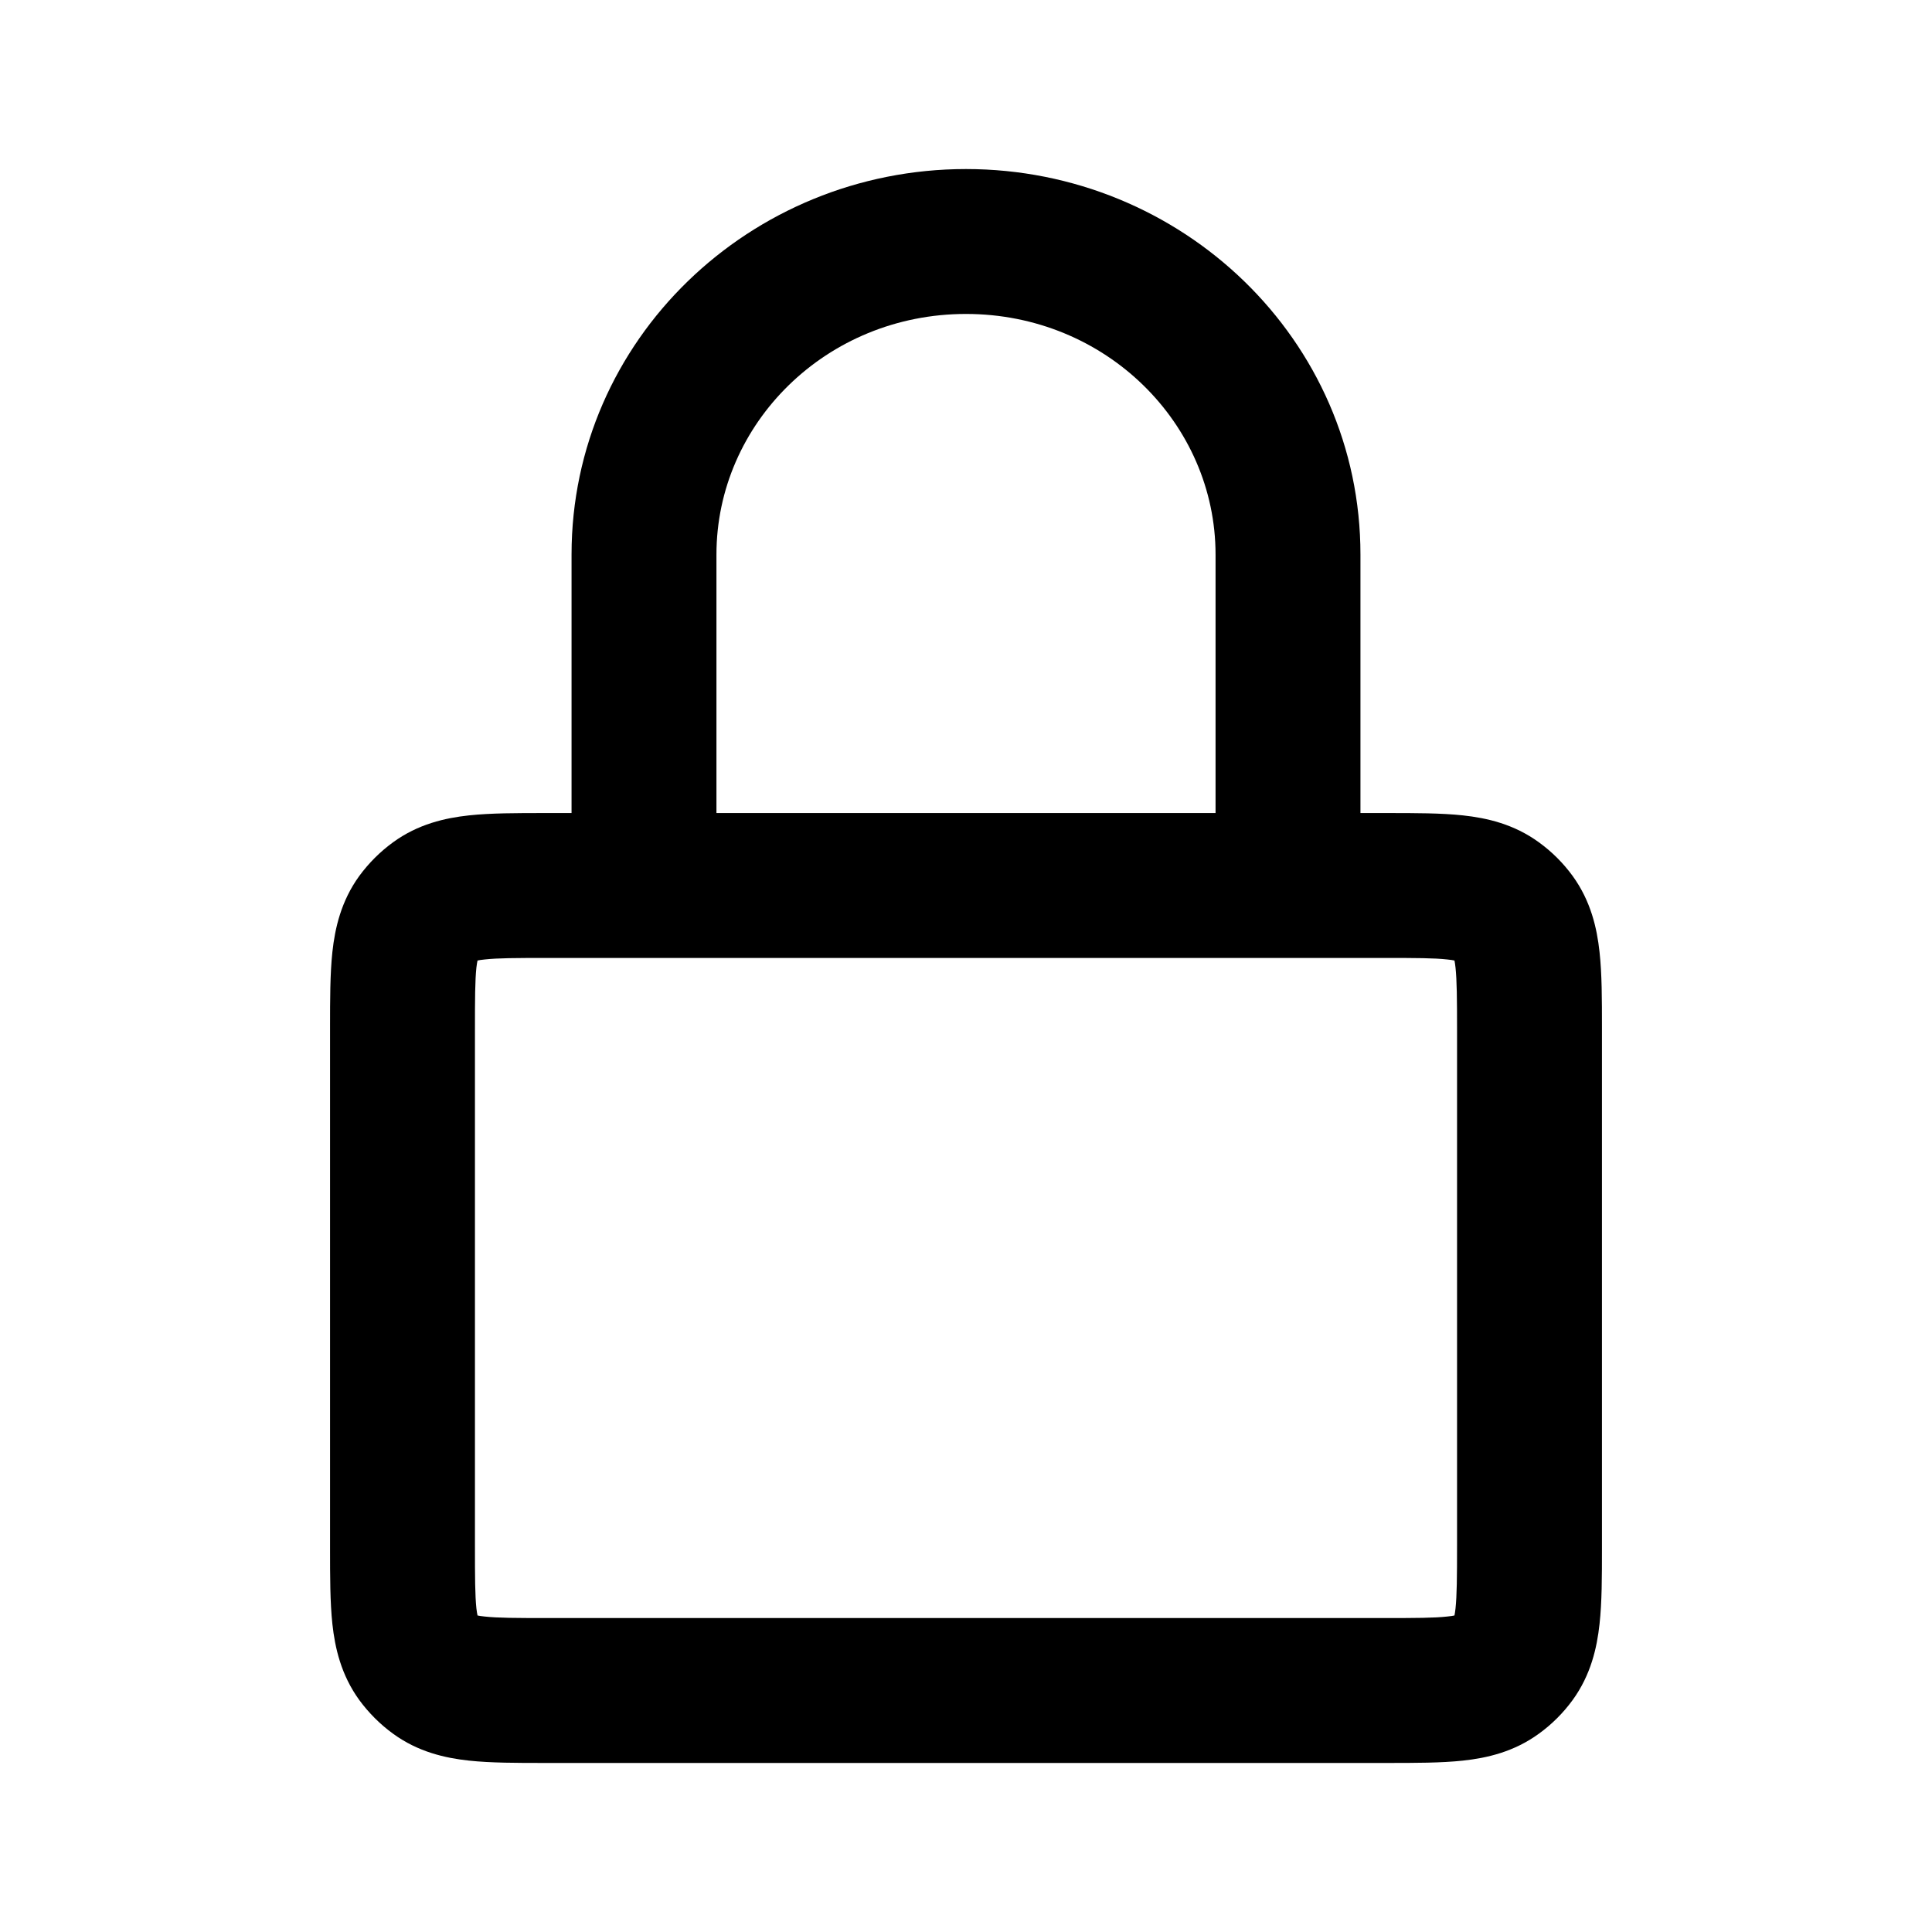
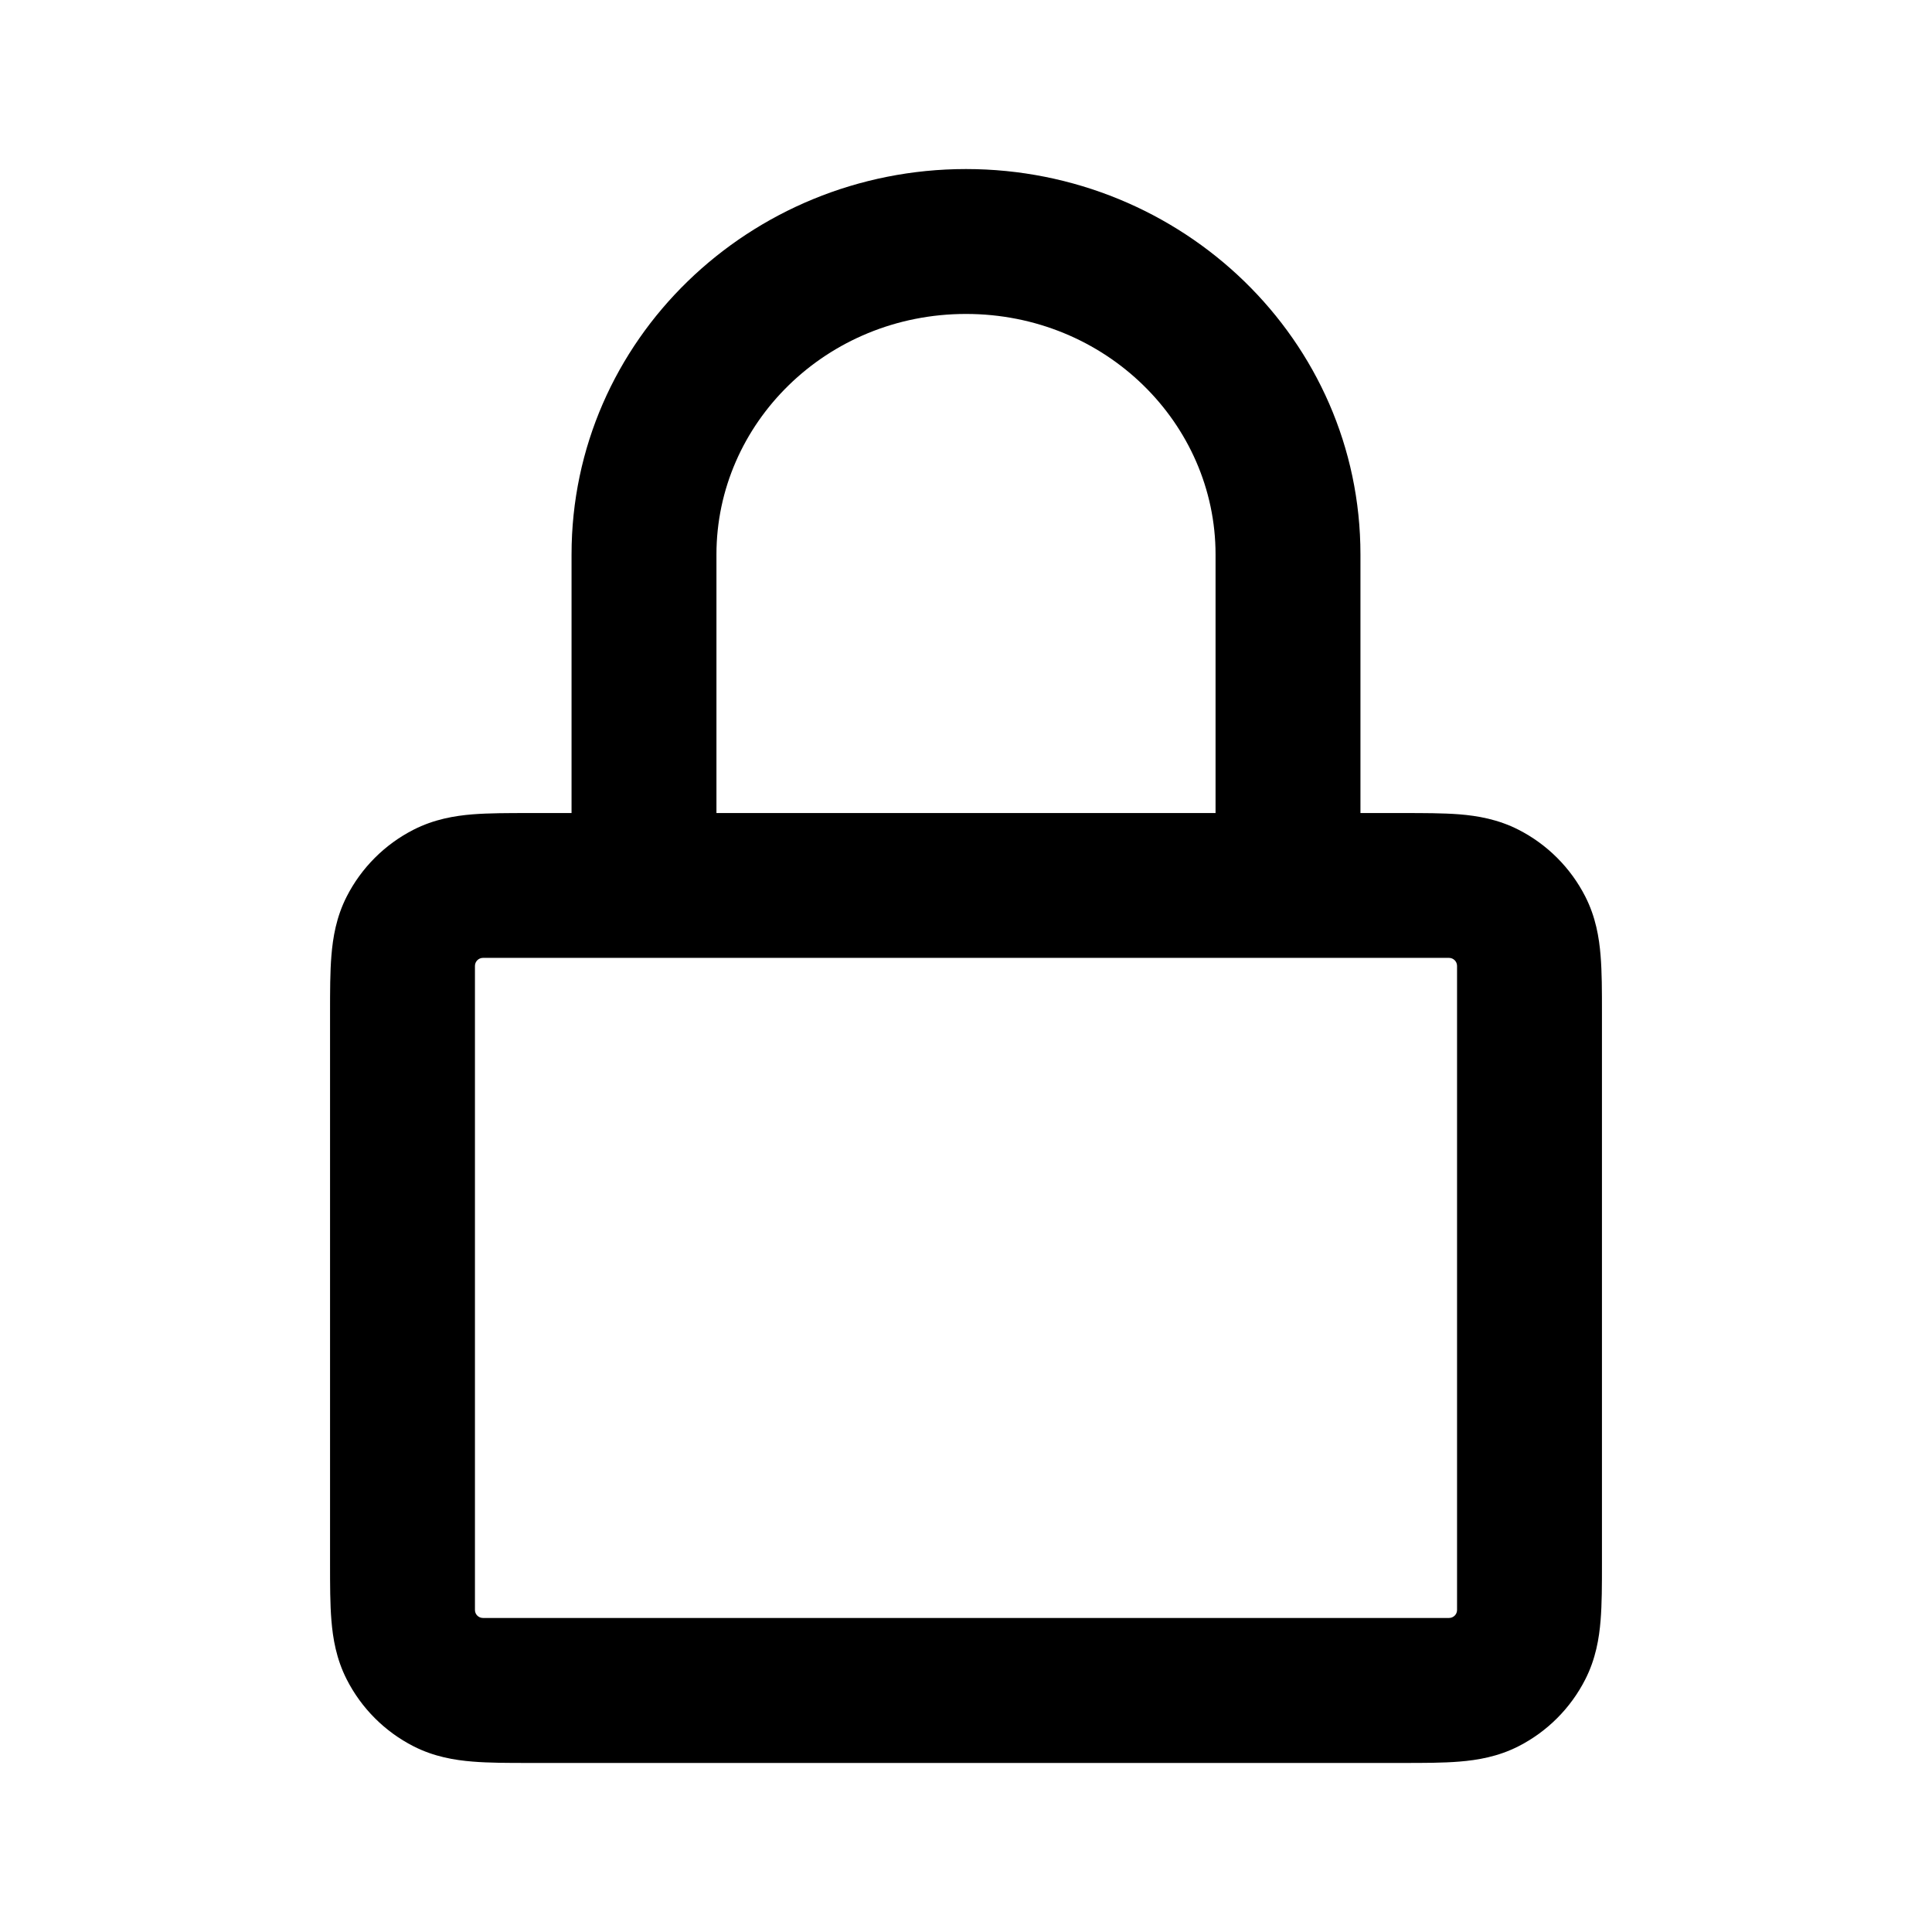
<svg xmlns="http://www.w3.org/2000/svg" viewBox="0 0 24 24">
-   <path fill-rule="evenodd" clip-rule="evenodd" d="M12 3.9C10.264 3.9 8.9 5.262 8.9 6.889V11H7.1V6.889C7.1 4.22 9.318 2.1 12 2.1C14.682 2.1 16.9 4.22 16.9 6.889V11H15.1V6.889C15.1 5.262 13.736 3.9 12 3.9Z" />
-   <path fill-rule="evenodd" clip-rule="evenodd" d="M6.76 10.1C6.773 10.1 6.786 10.1 6.8 10.1L17.24 10.1C17.58 10.1 17.904 10.1 18.173 10.129C18.47 10.161 18.806 10.237 19.116 10.463C19.278 10.58 19.42 10.722 19.537 10.883C19.762 11.194 19.838 11.53 19.87 11.826C19.9 12.096 19.9 12.42 19.9 12.76V19.24C19.9 19.58 19.9 19.904 19.87 20.174C19.838 20.47 19.762 20.806 19.537 21.117C19.42 21.278 19.278 21.42 19.116 21.537C18.806 21.763 18.47 21.839 18.173 21.871C17.904 21.9 17.58 21.9 17.24 21.9H6.76C6.419 21.9 6.096 21.9 5.826 21.871C5.529 21.839 5.193 21.763 4.883 21.537C4.722 21.42 4.58 21.278 4.462 21.117C4.237 20.806 4.161 20.47 4.129 20.174C4.1 19.904 4.1 19.58 4.1 19.24C4.1 19.227 4.1 19.213 4.1 19.2V12.8C4.1 12.787 4.1 12.773 4.1 12.76C4.1 12.42 4.1 12.096 4.129 11.826C4.161 11.53 4.237 11.194 4.462 10.883C4.58 10.722 4.722 10.58 4.883 10.463C5.193 10.237 5.529 10.161 5.826 10.129C6.096 10.1 6.419 10.1 6.76 10.1ZM5.907 11.938L5.908 11.938L5.907 11.938ZM5.932 11.932C5.928 11.95 5.923 11.978 5.918 12.02C5.901 12.181 5.9 12.405 5.9 12.8V19.2C5.9 19.595 5.901 19.819 5.918 19.98C5.923 20.022 5.928 20.05 5.932 20.068C5.949 20.072 5.978 20.077 6.02 20.081C6.181 20.099 6.405 20.1 6.8 20.1H17.2C17.595 20.1 17.819 20.099 17.979 20.081C18.021 20.077 18.05 20.072 18.068 20.068C18.072 20.05 18.076 20.022 18.081 19.98C18.098 19.819 18.1 19.595 18.1 19.2V12.8C18.1 12.405 18.098 12.181 18.081 12.02C18.076 11.978 18.072 11.95 18.068 11.932C18.05 11.928 18.021 11.923 17.979 11.919C17.819 11.901 17.595 11.9 17.2 11.9H6.8C6.405 11.9 6.181 11.901 6.02 11.919C5.978 11.923 5.949 11.928 5.932 11.932ZM18.093 11.938L18.091 11.938L18.093 11.938ZM18.061 11.907L18.062 11.909L18.061 11.907ZM18.061 20.093L18.062 20.091L18.061 20.093ZM18.093 20.062L18.091 20.062L18.093 20.062ZM5.907 20.062L5.908 20.062L5.907 20.062ZM5.938 20.093L5.937 20.091L5.938 20.093ZM5.938 11.907L5.937 11.909L5.938 11.907Z" />
+   <path fill-rule="evenodd" clip-rule="evenodd" d="M8.9 6.888C8.9 5.262 10.264 3.9 12 3.9C13.736 3.9 15.1 5.262 15.1 6.888V10.1L8.9 10.1V6.888ZM7.1 10.1V6.888C7.1 4.22 9.318 2.1 12 2.1C14.682 2.1 16.9 4.22 16.9 6.888V10.1L17.43 10.1C17.684 10.1 17.926 10.1 18.13 10.116C18.352 10.134 18.608 10.177 18.863 10.307C19.22 10.489 19.511 10.78 19.693 11.137C19.823 11.392 19.865 11.647 19.883 11.87C19.9 12.074 19.9 12.316 19.9 12.57V19.43C19.9 19.684 19.9 19.926 19.883 20.13C19.865 20.352 19.823 20.607 19.693 20.862C19.511 21.22 19.22 21.511 18.863 21.693C18.608 21.823 18.352 21.865 18.13 21.883C17.926 21.9 17.684 21.9 17.43 21.9H6.57C6.316 21.9 6.074 21.9 5.87 21.883C5.647 21.865 5.392 21.823 5.137 21.693C4.78 21.511 4.489 21.22 4.307 20.862C4.177 20.607 4.135 20.352 4.117 20.13C4.1 19.926 4.1 19.684 4.1 19.43L4.1 12.6L4.1 12.57C4.1 12.316 4.1 12.074 4.117 11.87C4.135 11.647 4.177 11.392 4.307 11.137C4.489 10.78 4.78 10.489 5.137 10.307C5.392 10.177 5.647 10.134 5.87 10.116C6.074 10.1 6.316 10.1 6.57 10.1C6.747 10.1 6.923 10.1 7.1 10.1ZM6 11.899C5.945 11.899 5.9 11.944 5.9 11.999V20C5.9 20.055 5.945 20.099 6 20.099H18C18.055 20.099 18.1 20.055 18.1 20V11.999C18.1 11.944 18.055 11.899 18 11.899H6Z" />
</svg>
